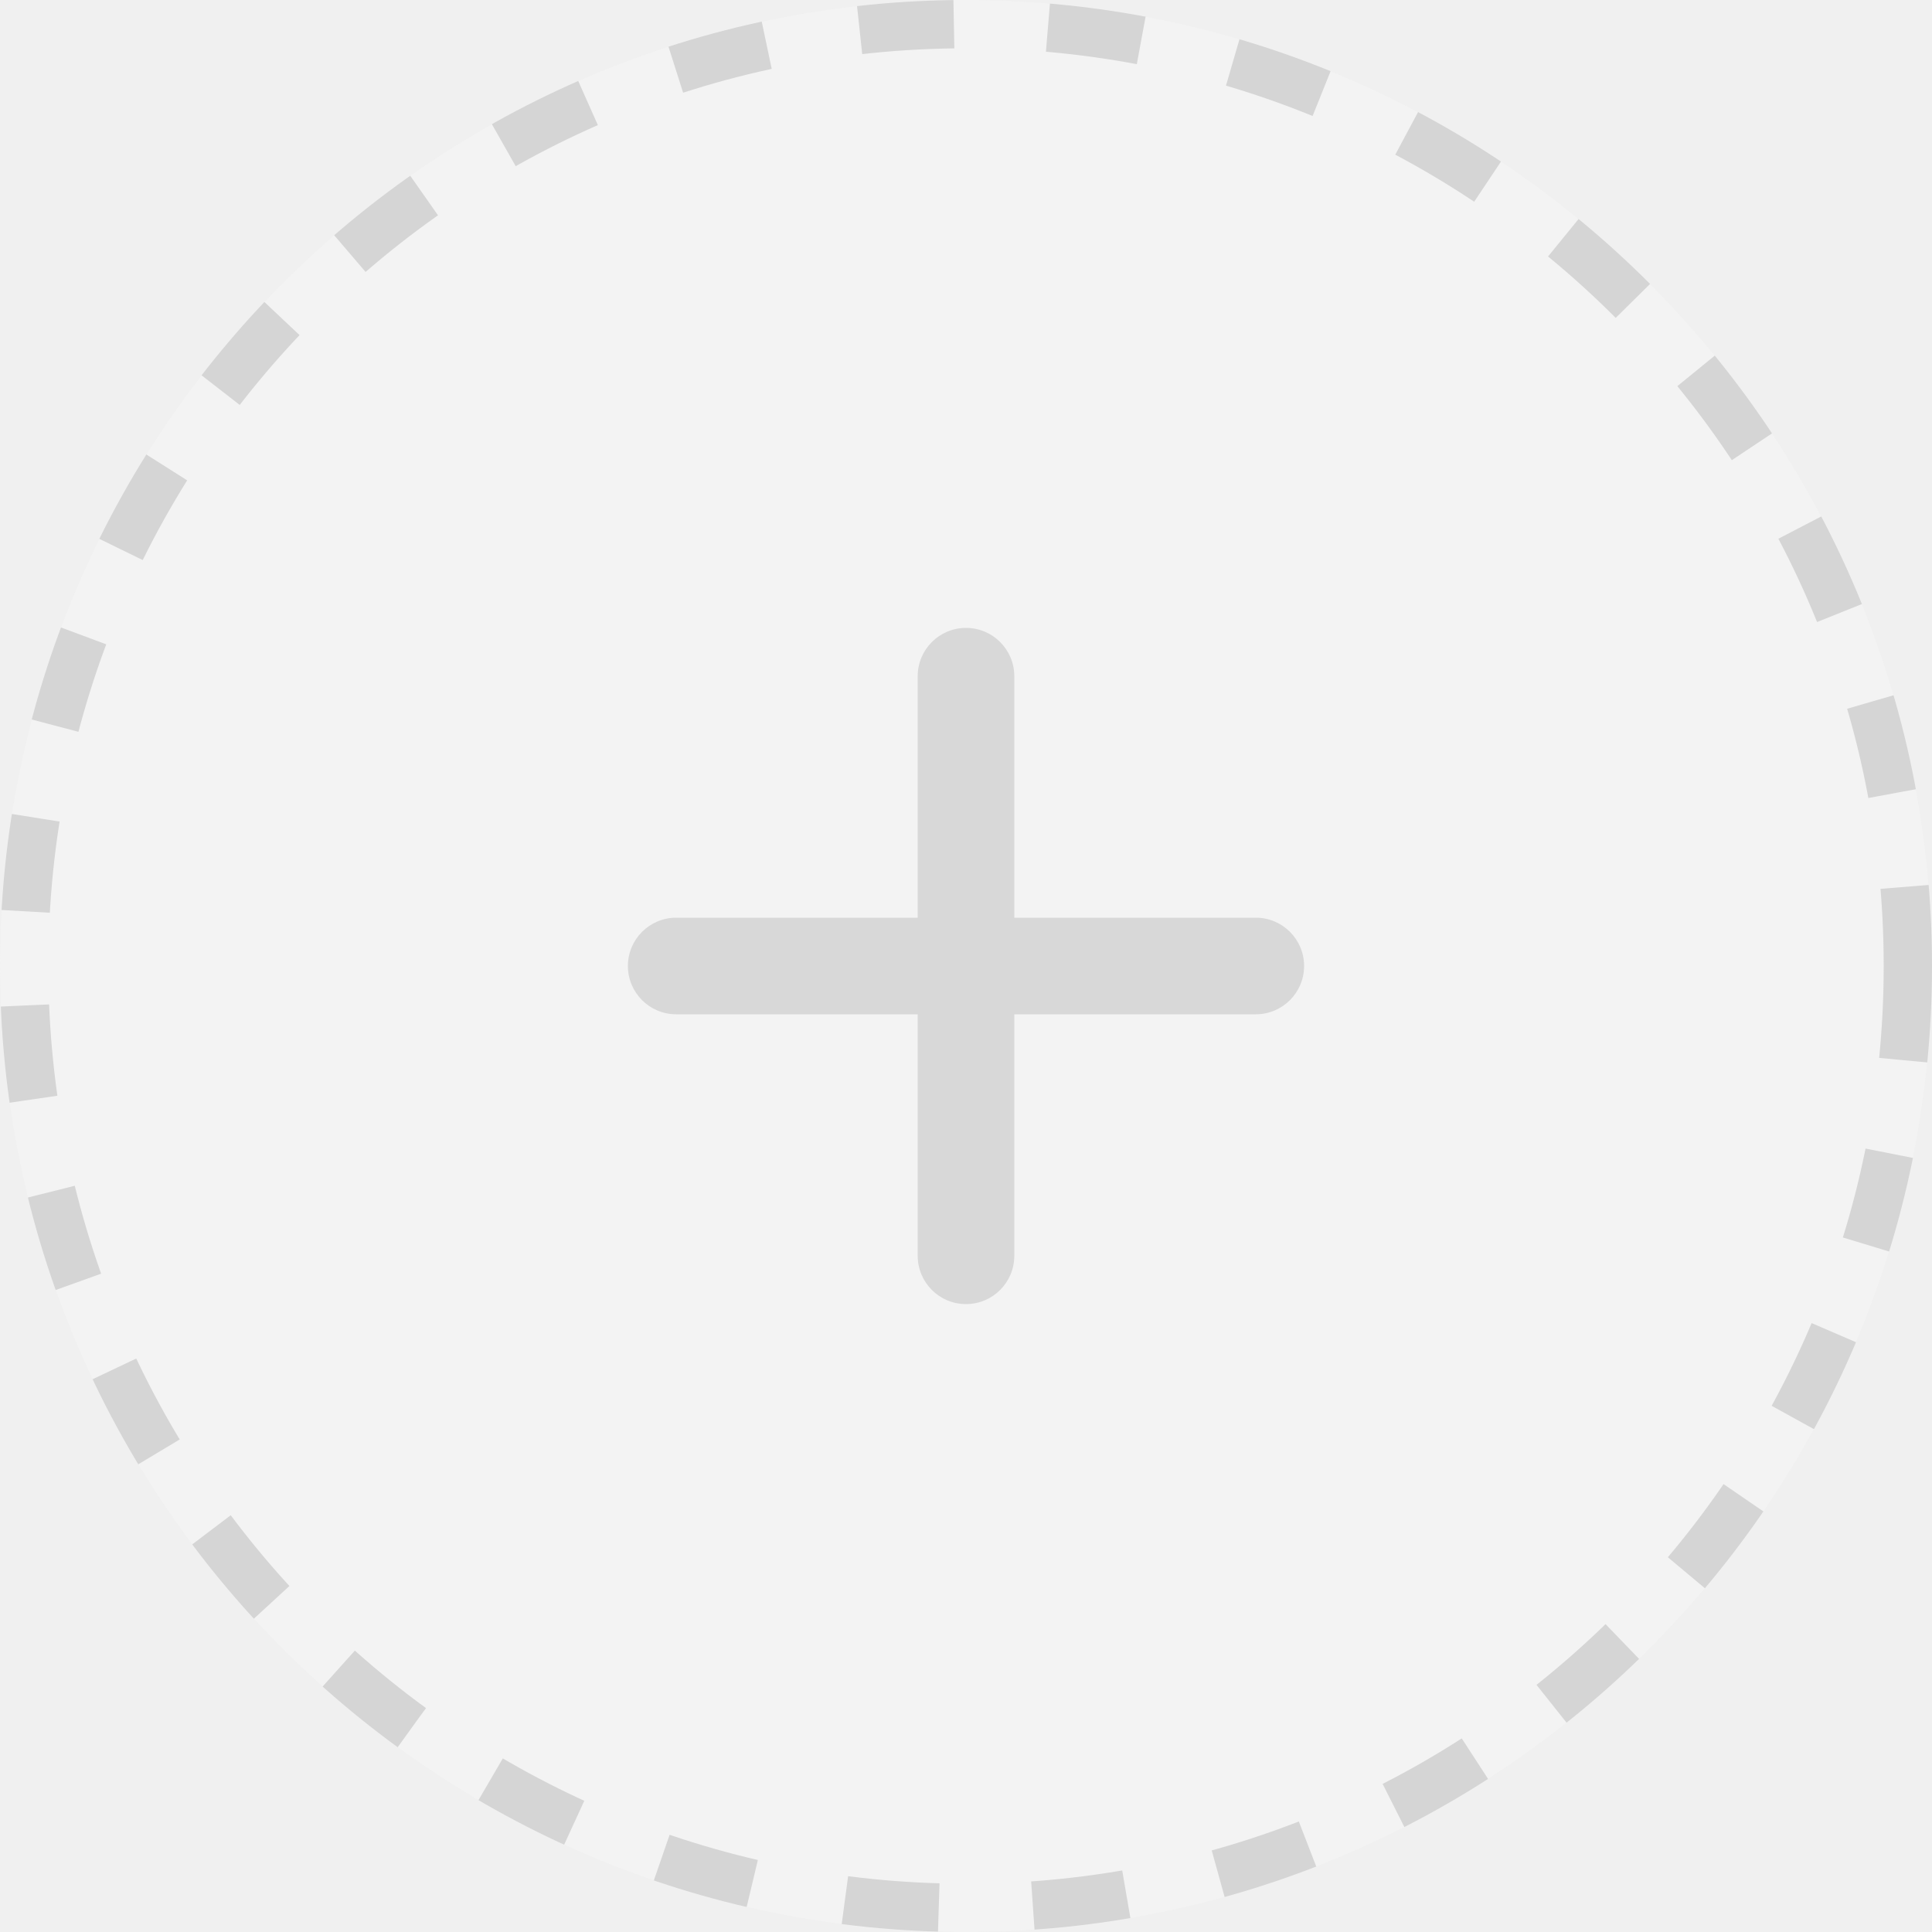
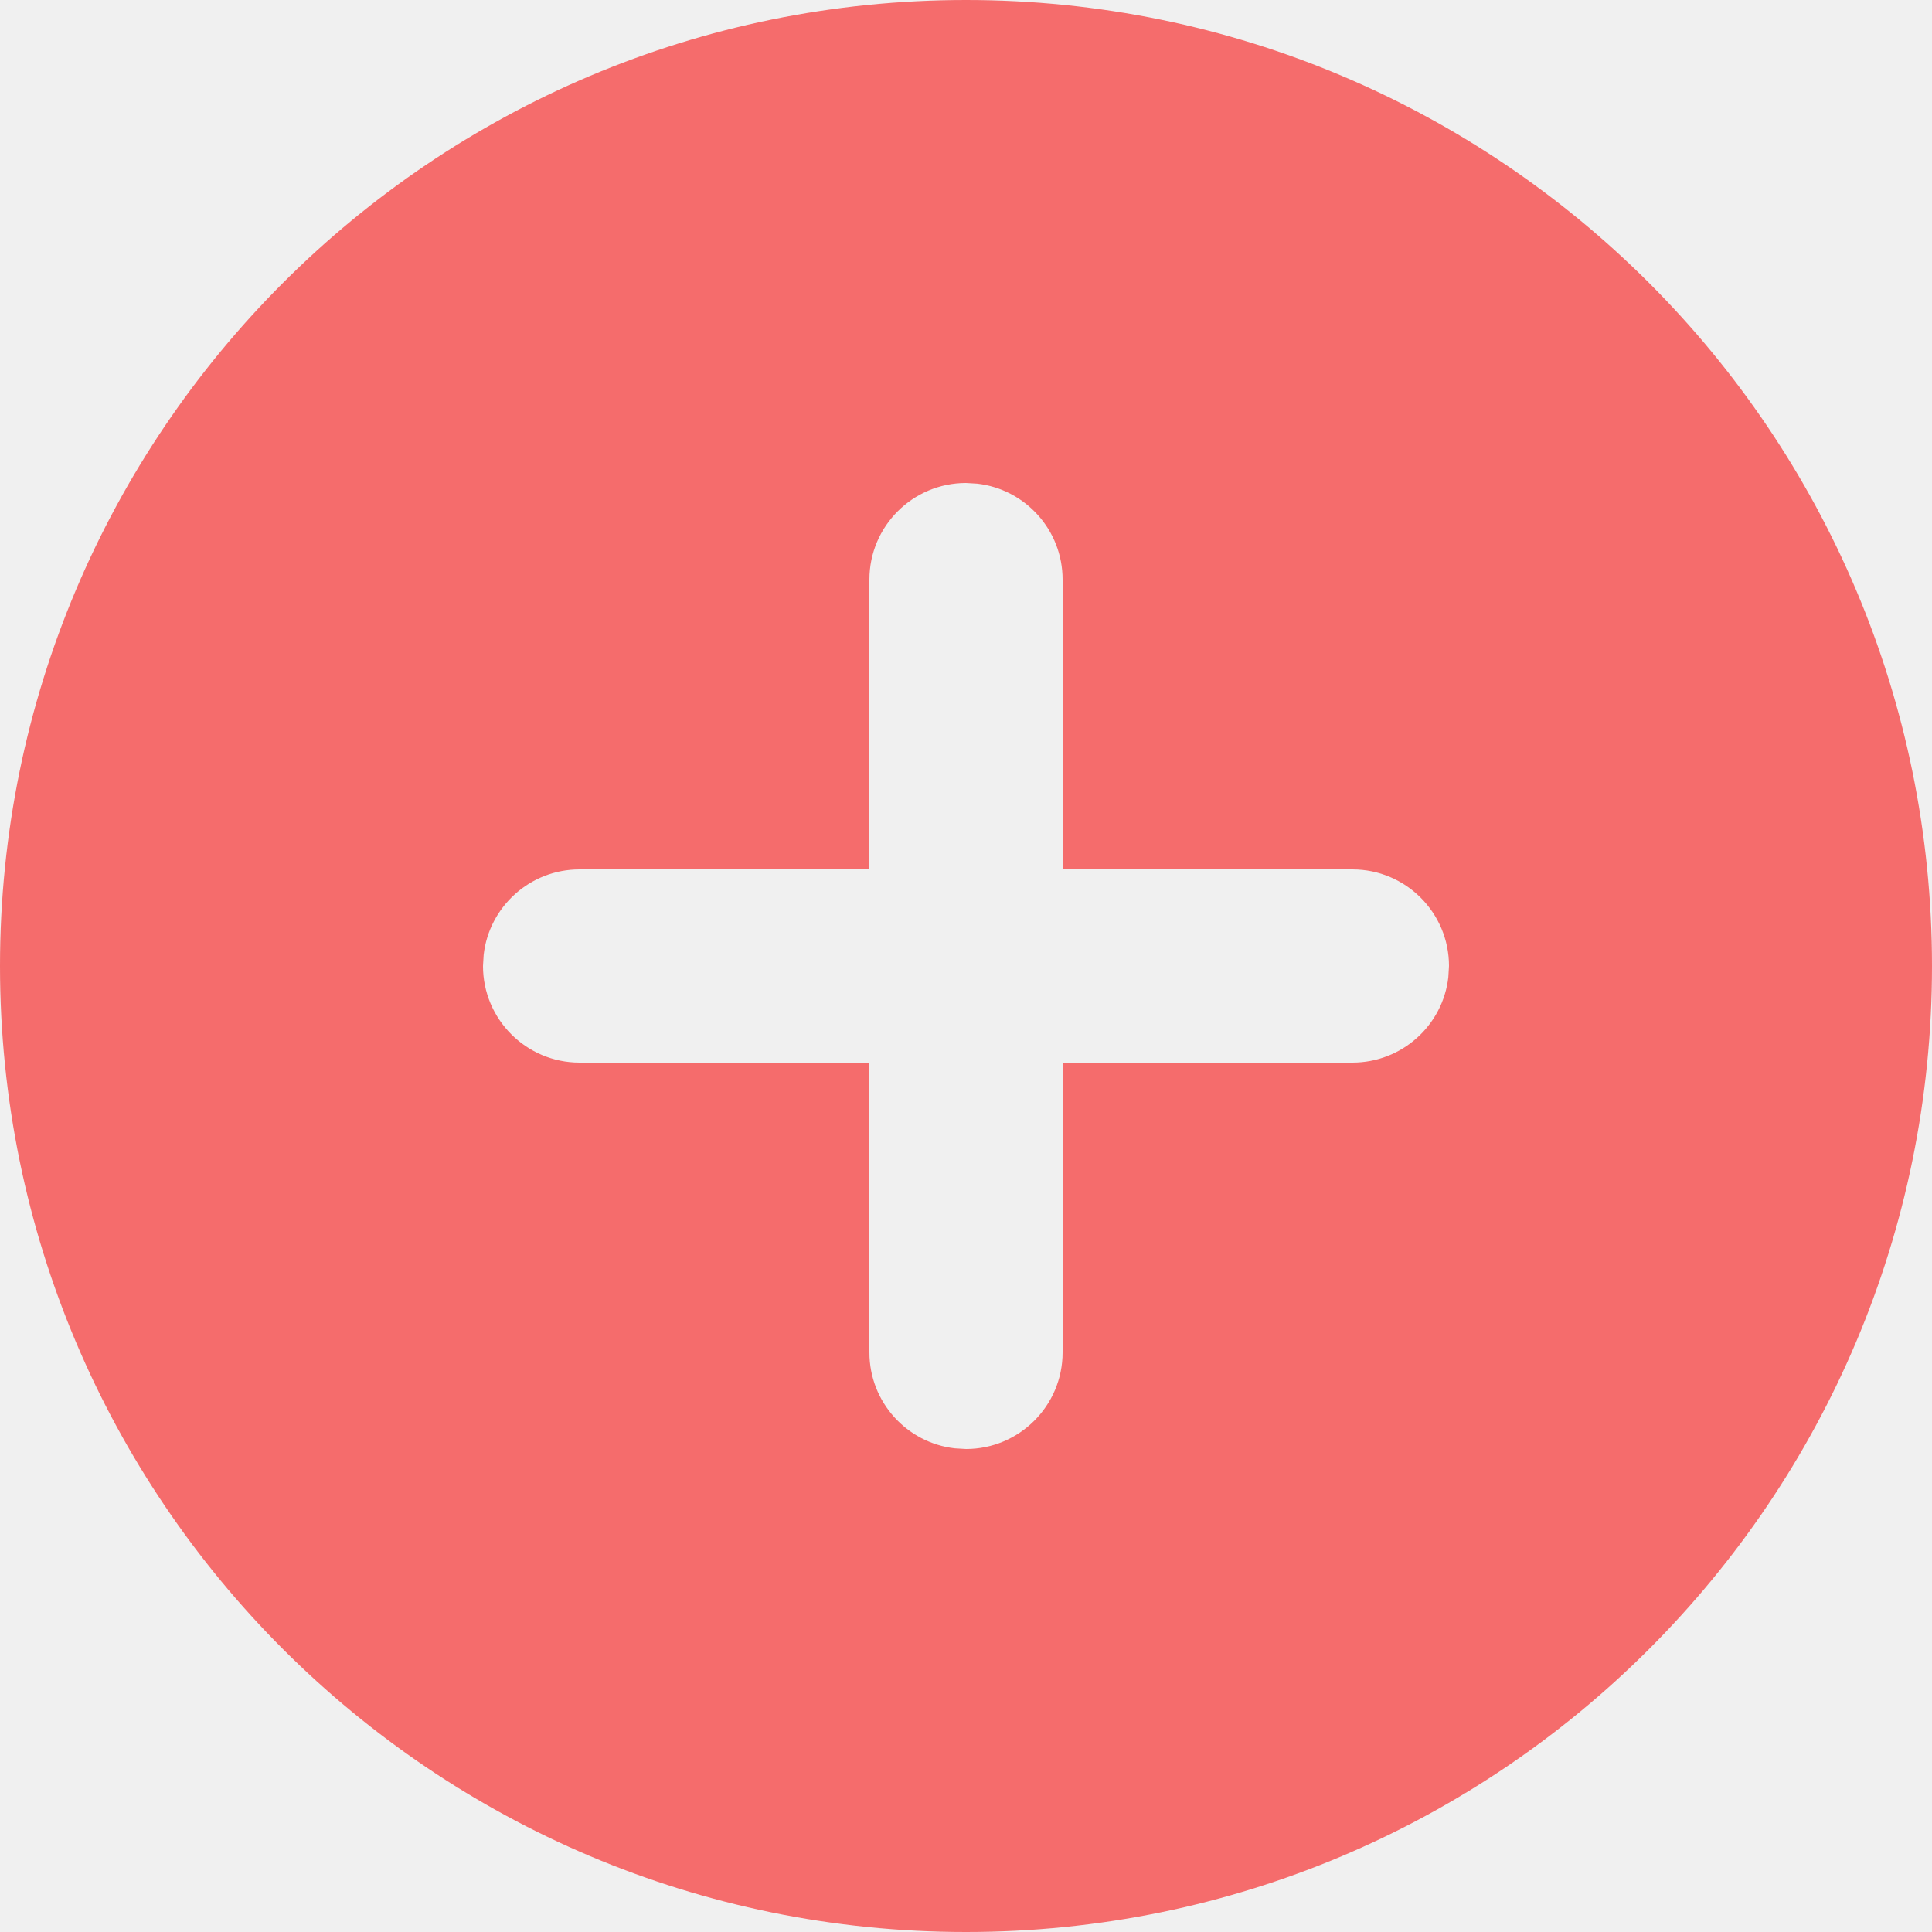
- <svg xmlns="http://www.w3.org/2000/svg" xmlns:xlink="http://www.w3.org/1999/xlink" width="40px" height="40px" viewBox="0 0 40 40" version="1.1">
-   <defs>
-     <circle id="path-1" cx="20" cy="20" r="20" />
-     <mask id="mask-2" maskContentUnits="userSpaceOnUse" maskUnits="objectBoundingBox" x="0" y="0" width="40" height="40" fill="white">
-       <use xlink:href="#path-1" />
-     </mask>
-   </defs>
+ <svg xmlns="http://www.w3.org/2000/svg" width="20px" height="20px" viewBox="0 0 20 20" version="1.1">
  <g id="针线互联用户端" stroke="none" stroke-width="1" fill="none" fill-rule="evenodd">
-     <g id="工作台" transform="translate(-554, -156)">
-       <g id="编组-16" transform="translate(554, 156)">
-         <use id="椭圆形备份-2" stroke="#D5D5D5" mask="url(#mask-2)" stroke-width="2" fill="#F3F3F3" stroke-dasharray="2" xlink:href="#path-1" />
-         <rect id="矩形" fill="#D8D8D8" x="13" y="19" width="14" height="2" rx="1" />
-         <rect id="矩形备份-7" fill="#D8D8D8" transform="translate(20, 20) rotate(-270) translate(-20, -20) " x="13" y="19" width="14" height="2" rx="1" />
+     <g id="添加团队成员" transform="translate(-418, -439)" fill="#F56C6C">
+       <g id="形状结合-2" transform="translate(418, 439)">
+         <path d="M10,0 C15.523,0 20,4.477 20,10 C20,15.523 15.523,20 10,20 C4.477,20 0,15.523 0,10 C0,4.477 4.477,0 10,0 Z M10,5 C9.448,5 9,5.448 9,6 L9,6 L9,9 L6,9 C5.487,9 5.064,9.386 5.007,9.883 L5,10 C5,10.552 5.448,11 6,11 L6,11 L9,11 L9,14 C9,14.513 9.386,14.936 9.883,14.993 L10,15 C10.552,15 11,14.552 11,14 L11,14 L11,11 L14,11 C14.513,11 14.936,10.614 14.993,10.117 L15,10 C15,9.448 14.552,9 14,9 L14,9 L11,9 L11,6 C11,5.487 10.614,5.064 10.117,5.007 Z" id="形状结合" />
      </g>
    </g>
  </g>
</svg>
